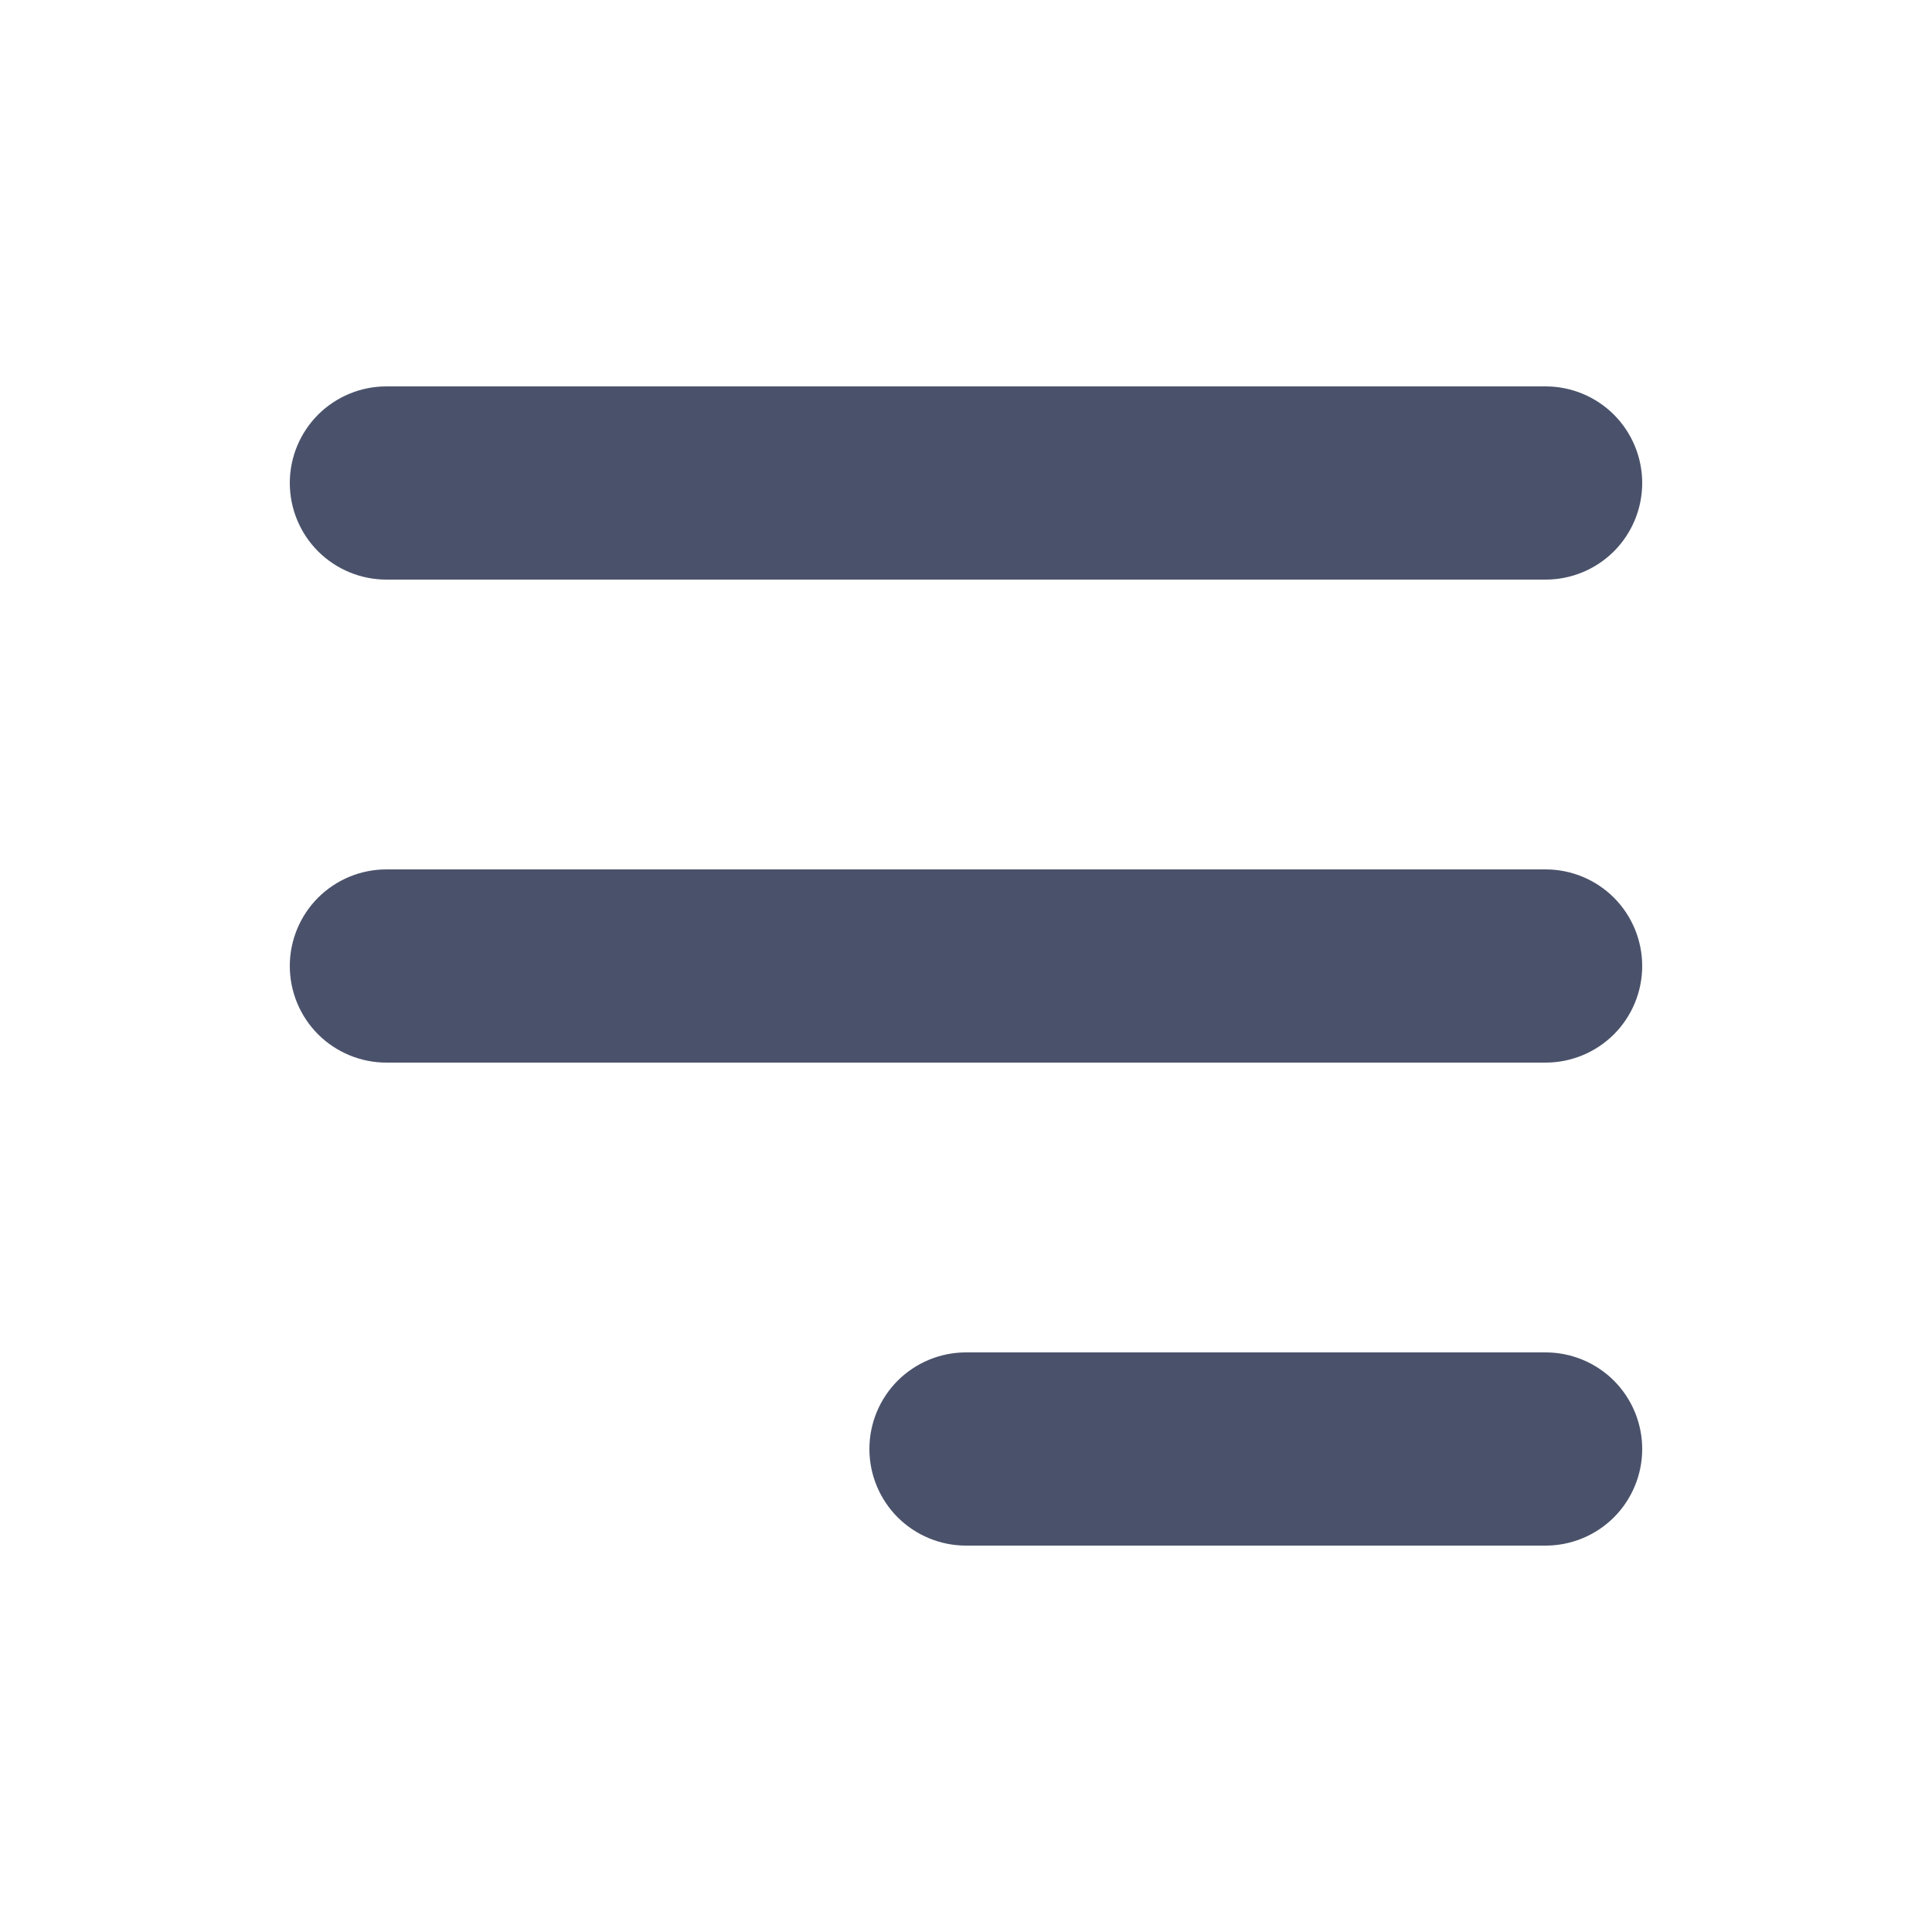
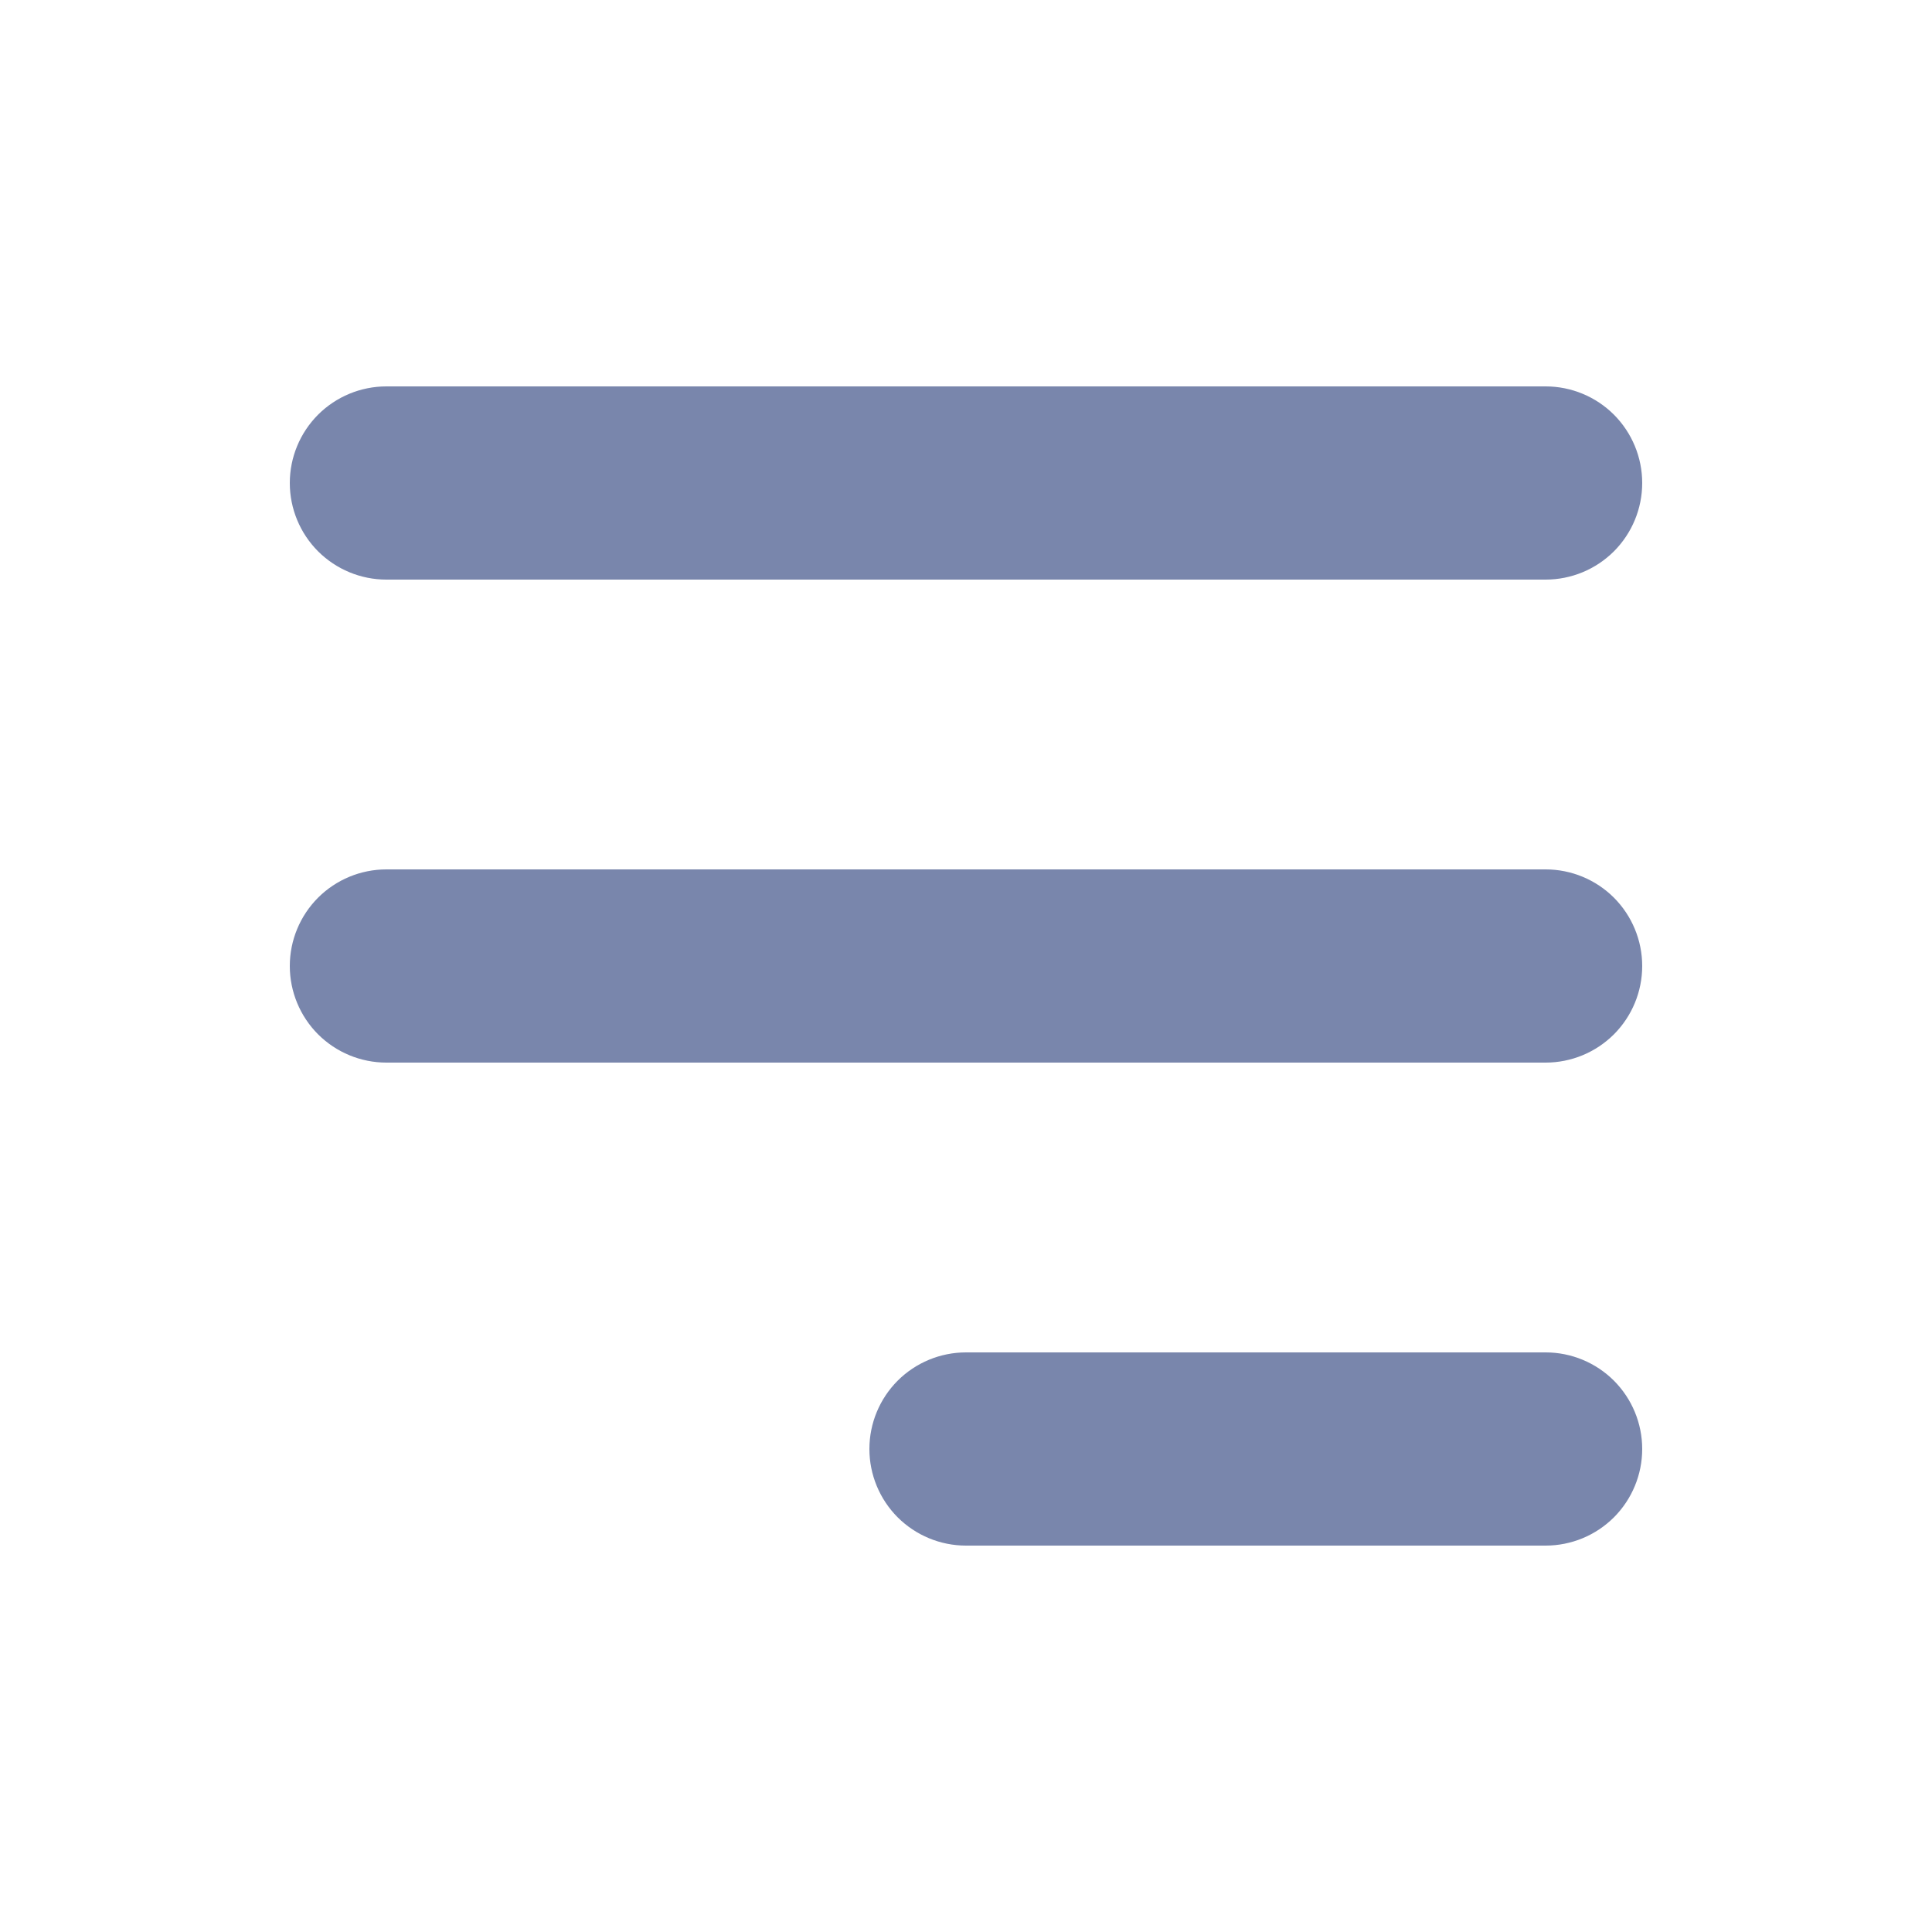
<svg xmlns="http://www.w3.org/2000/svg" width="30" height="30" viewBox="0 0 30 30" fill="none">
-   <path fill-rule="evenodd" clip-rule="evenodd" d="M4.5 7.5C4.5 7.102 4.658 6.721 4.939 6.439C5.221 6.158 5.602 6 6 6H24C24.398 6 24.779 6.158 25.061 6.439C25.342 6.721 25.5 7.102 25.5 7.5C25.5 7.898 25.342 8.279 25.061 8.561C24.779 8.842 24.398 9 24 9H6C5.602 9 5.221 8.842 4.939 8.561C4.658 8.279 4.5 7.898 4.5 7.5ZM4.5 15C4.5 14.602 4.658 14.221 4.939 13.939C5.221 13.658 5.602 13.5 6 13.5H24C24.398 13.5 24.779 13.658 25.061 13.939C25.342 14.221 25.5 14.602 25.5 15C25.5 15.398 25.342 15.779 25.061 16.061C24.779 16.342 24.398 16.5 24 16.5H6C5.602 16.5 5.221 16.342 4.939 16.061C4.658 15.779 4.5 15.398 4.5 15ZM13.5 22.5C13.5 22.102 13.658 21.721 13.939 21.439C14.221 21.158 14.602 21 15 21H24C24.398 21 24.779 21.158 25.061 21.439C25.342 21.721 25.5 22.102 25.5 22.5C25.5 22.898 25.342 23.279 25.061 23.561C24.779 23.842 24.398 24 24 24H15C14.602 24 14.221 23.842 13.939 23.561C13.658 23.279 13.5 22.898 13.5 22.5Z" fill="#4a526b" />
+   <path fill-rule="evenodd" clip-rule="evenodd" d="M4.5 7.5C4.5 7.102 4.658 6.721 4.939 6.439C5.221 6.158 5.602 6 6 6H24C24.398 6 24.779 6.158 25.061 6.439C25.342 6.721 25.5 7.102 25.5 7.5C25.5 7.898 25.342 8.279 25.061 8.561C24.779 8.842 24.398 9 24 9H6C5.602 9 5.221 8.842 4.939 8.561C4.658 8.279 4.5 7.898 4.5 7.5ZM4.5 15C4.5 14.602 4.658 14.221 4.939 13.939C5.221 13.658 5.602 13.5 6 13.5H24C24.398 13.5 24.779 13.658 25.061 13.939C25.342 14.221 25.5 14.602 25.5 15C25.5 15.398 25.342 15.779 25.061 16.061C24.779 16.342 24.398 16.5 24 16.5H6C5.602 16.5 5.221 16.342 4.939 16.061C4.658 15.779 4.5 15.398 4.5 15ZM13.5 22.5C13.5 22.102 13.658 21.721 13.939 21.439C14.221 21.158 14.602 21 15 21H24C24.398 21 24.779 21.158 25.061 21.439C25.342 21.721 25.5 22.102 25.5 22.5C25.5 22.898 25.342 23.279 25.061 23.561C24.779 23.842 24.398 24 24 24H15C14.602 24 14.221 23.842 13.939 23.561C13.658 23.279 13.5 22.898 13.5 22.5Z" fill="#7986AC" />
</svg>
